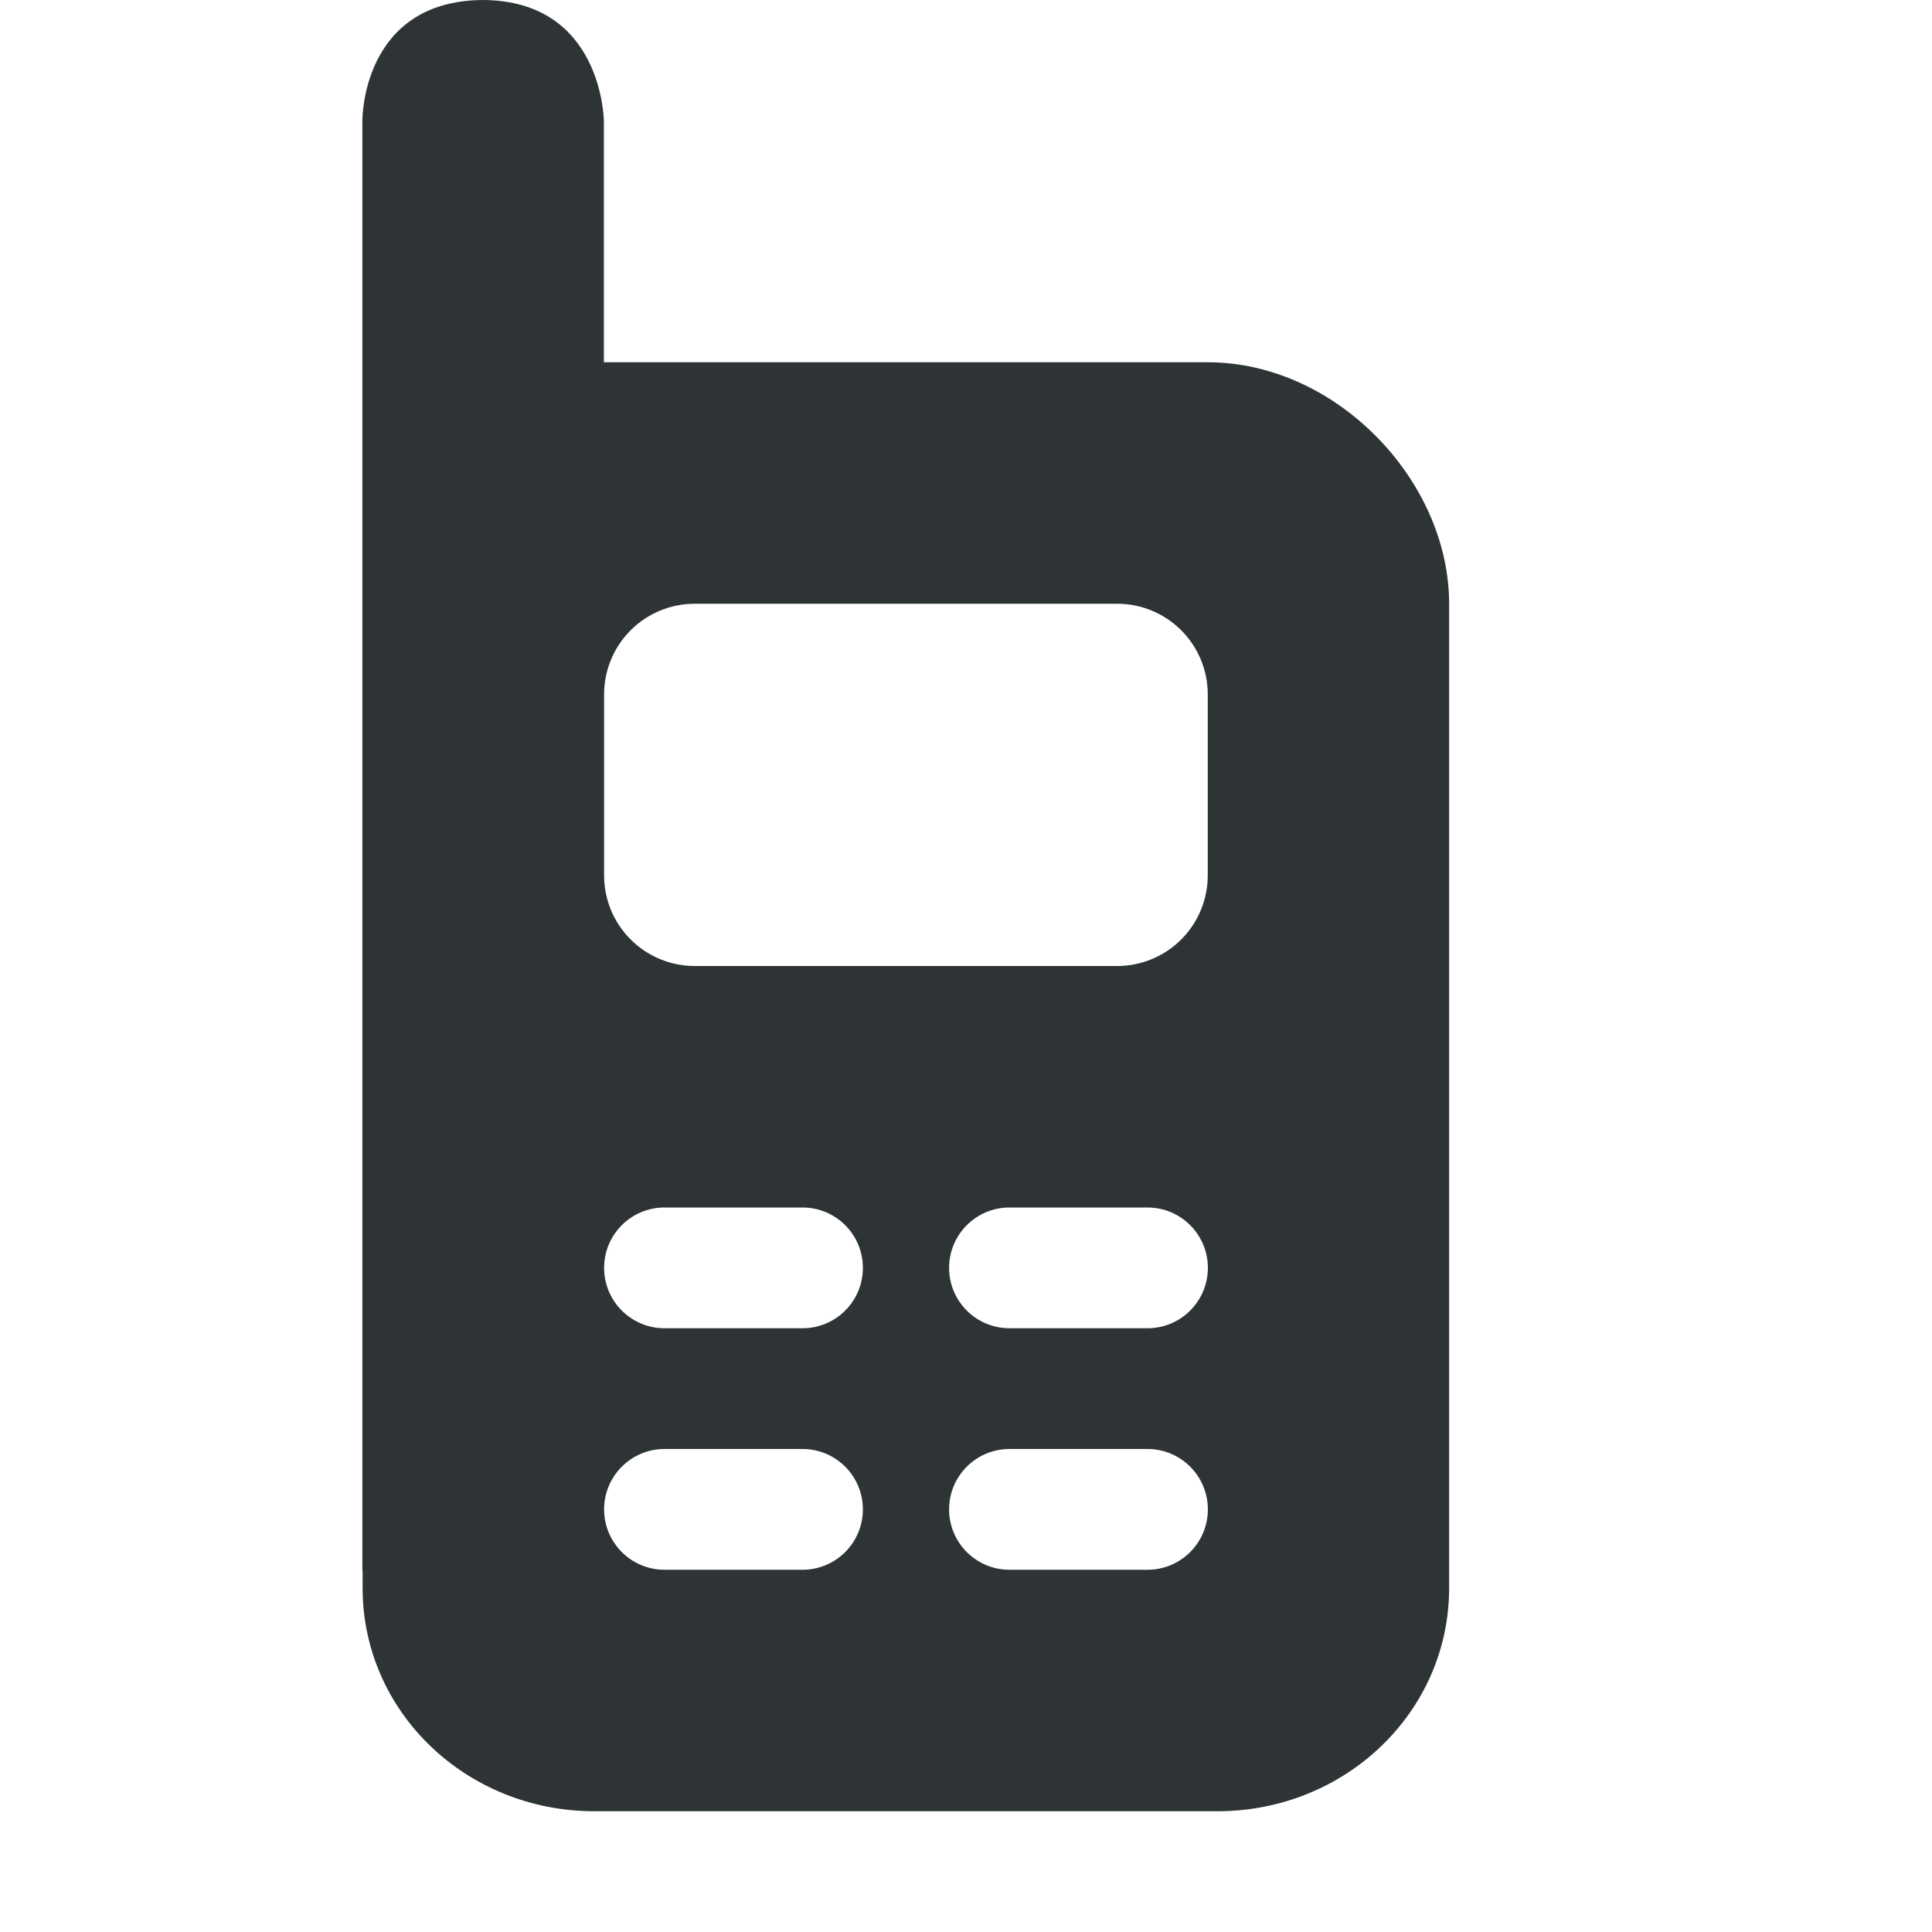
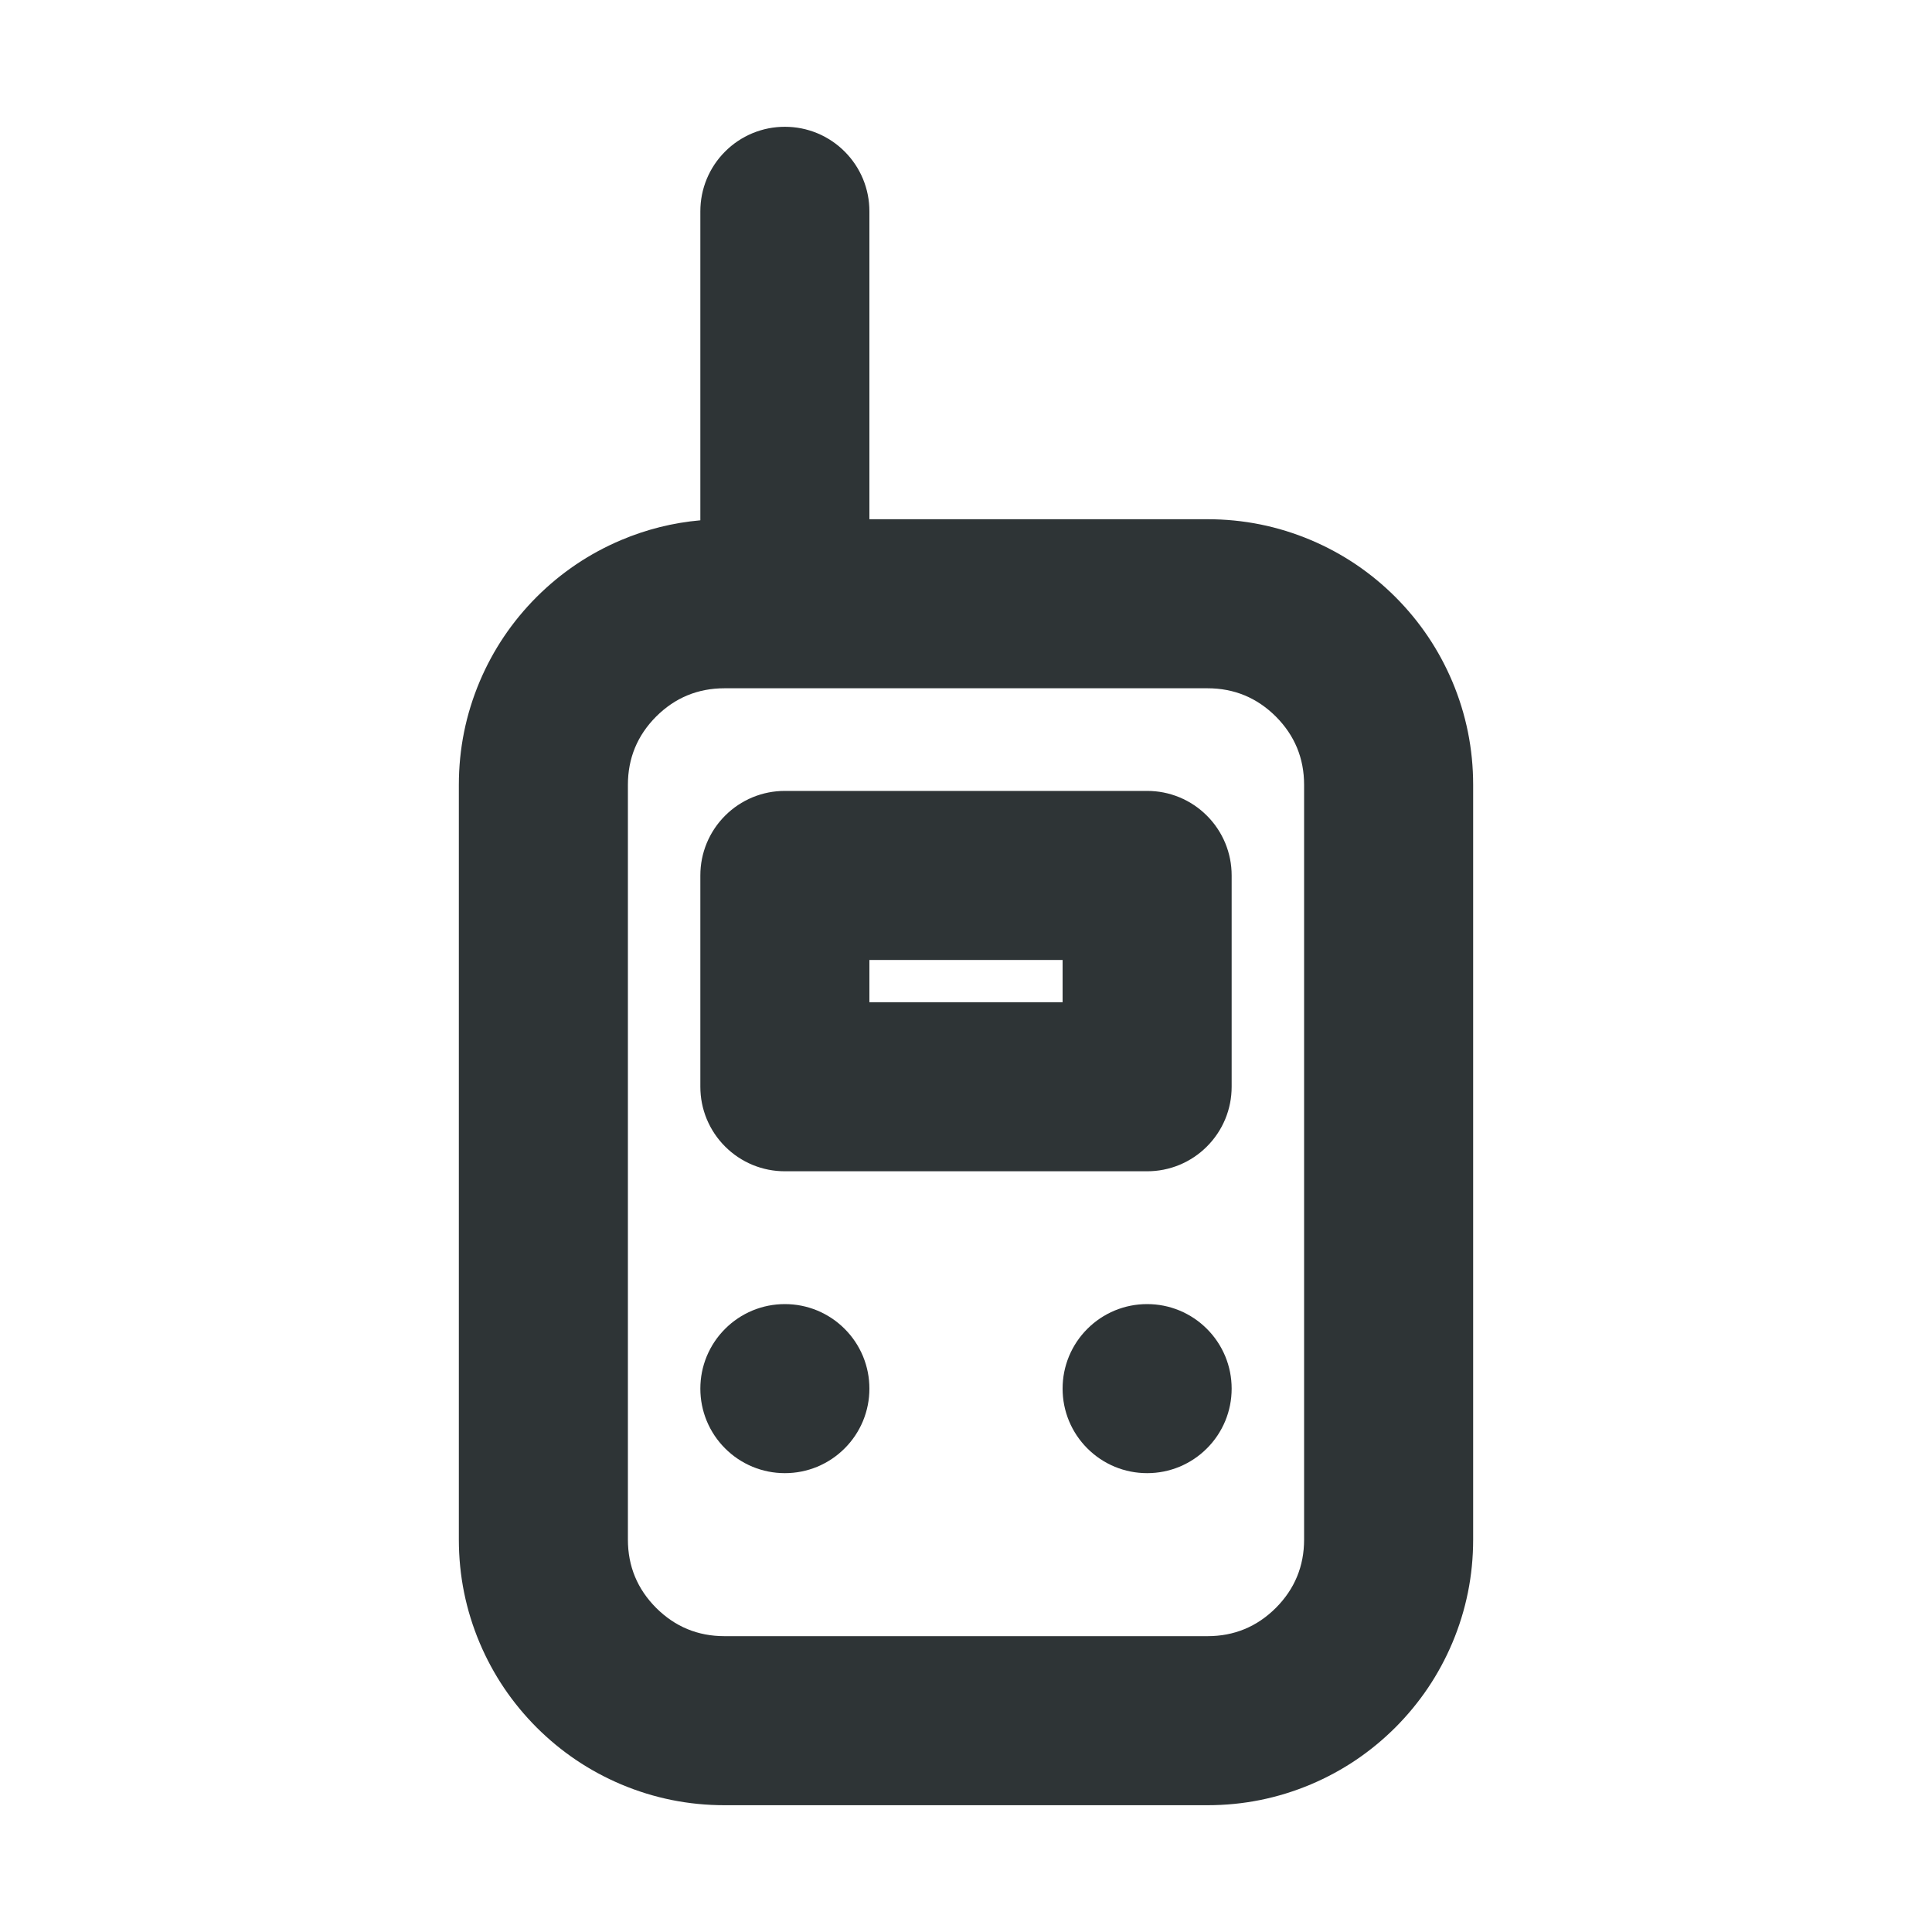
- <svg xmlns="http://www.w3.org/2000/svg" width="16" height="16">
-   <path d="M4.001 0c-1.01.005-1 1-1 1v12l.002.016v.136c0 1.024.857 1.848 1.92 1.848h5.158c1.063 0 1.92-.824 1.92-1.848V5c0-1.023-.937-2-2-2h-5V1s-.009-.994-1-1m1.754 5H9.25a.75.75 0 0 1 .752.752v1.496A.75.75 0 0 1 9.251 8H5.755a.75.75 0 0 1-.752-.752V5.752A.75.75 0 0 1 5.755 5m-.252 5h1.143a.499.499 0 1 1 0 1H5.503a.499.499 0 1 1 0-1m2.857 0h1.143a.499.499 0 1 1 0 1H8.36a.499.499 0 1 1 0-1m-2.857 2h1.143a.499.499 0 1 1 0 1H5.503a.499.499 0 1 1 0-1m2.857 0h1.143a.499.499 0 1 1 0 1H8.36a.499.499 0 1 1 0-1" fill="#2e3436" overflow="visible" />
+ <svg xmlns="http://www.w3.org/2000/svg" width="16" height="16" viewBox="0 0 16 16">
+   <path fill="#2e3436" d="M5.8,1.75 Q5.8,1.611 5.853,1.482 Q5.907,1.353 6.005,1.255 Q6.103,1.157 6.232,1.103 Q6.361,1.05 6.5,1.05 Q6.639,1.05 6.768,1.103 Q6.897,1.157 6.995,1.255 Q7.093,1.353 7.147,1.482 Q7.2,1.611 7.2,1.75 L7.2,4.3 L10,4.3 Q10.447,4.3 10.857,4.473 Q11.251,4.64 11.556,4.944 Q11.86,5.249 12.027,5.643 Q12.2,6.053 12.2,6.5 L12.2,12.75 Q12.2,13.197 12.027,13.607 Q11.86,14.001 11.556,14.306 Q11.251,14.61 10.857,14.777 Q10.447,14.95 10,14.95 L6,14.95 Q5.553,14.95 5.143,14.777 Q4.749,14.61 4.444,14.306 Q4.14,14.001 3.973,13.607 Q3.8,13.197 3.8,12.75 L3.8,6.5 Q3.8,6.053 3.973,5.643 Q4.14,5.249 4.444,4.944 Q4.749,4.64 5.143,4.473 Q5.46,4.339 5.8,4.309 L5.8,1.75 Z M6,5.7 Q5.669,5.7 5.434,5.934 Q5.2,6.169 5.2,6.5 L5.2,12.75 Q5.2,13.081 5.434,13.316 Q5.669,13.55 6,13.55 L10,13.55 Q10.331,13.55 10.566,13.316 Q10.8,13.081 10.8,12.75 L10.8,6.5 Q10.8,6.169 10.566,5.934 Q10.331,5.7 10,5.7 Z M6.5,6.55 L9.5,6.55 Q9.639,6.55 9.768,6.603 Q9.897,6.657 9.995,6.755 Q10.093,6.853 10.147,6.982 Q10.2,7.111 10.2,7.25 L10.2,9 Q10.2,9.139 10.147,9.268 Q10.093,9.397 9.995,9.495 Q9.897,9.593 9.768,9.647 Q9.639,9.7 9.5,9.7 L6.5,9.7 Q6.361,9.7 6.232,9.647 Q6.103,9.593 6.005,9.495 Q5.907,9.397 5.853,9.268 Q5.8,9.139 5.8,9 L5.8,7.25 Q5.8,7.111 5.853,6.982 Q5.907,6.853 6.005,6.755 Q6.103,6.657 6.232,6.603 Q6.361,6.55 6.5,6.55 Z M10.2,11.5 Q10.2,11.639 10.147,11.768 Q10.093,11.897 9.995,11.995 Q9.897,12.093 9.768,12.147 Q9.639,12.2 9.5,12.2 Q9.361,12.2 9.232,12.147 Q9.103,12.093 9.005,11.995 Q8.907,11.897 8.853,11.768 Q8.8,11.639 8.8,11.5 Q8.8,11.361 8.853,11.232 Q8.907,11.103 9.005,11.005 Q9.103,10.907 9.232,10.853 Q9.361,10.8 9.5,10.8 Q9.639,10.8 9.768,10.853 Q9.897,10.907 9.995,11.005 Q10.093,11.103 10.147,11.232 Q10.2,11.361 10.2,11.5 Z M7.2,11.5 Q7.2,11.639 7.147,11.768 Q7.093,11.897 6.995,11.995 Q6.897,12.093 6.768,12.147 Q6.639,12.2 6.5,12.2 Q6.361,12.2 6.232,12.147 Q6.103,12.093 6.005,11.995 Q5.907,11.897 5.853,11.768 Q5.8,11.639 5.8,11.5 Q5.8,11.361 5.853,11.232 Q5.907,11.103 6.005,11.005 Q6.103,10.907 6.232,10.853 Q6.361,10.8 6.5,10.8 Q6.639,10.8 6.768,10.853 Q6.897,10.907 6.995,11.005 Q7.093,11.103 7.147,11.232 Q7.2,11.361 7.2,11.5 Z M7.2,7.95 L7.2,8.3 L8.8,8.3 L8.8,7.95 L7.2,7.95 Z" />
</svg>
